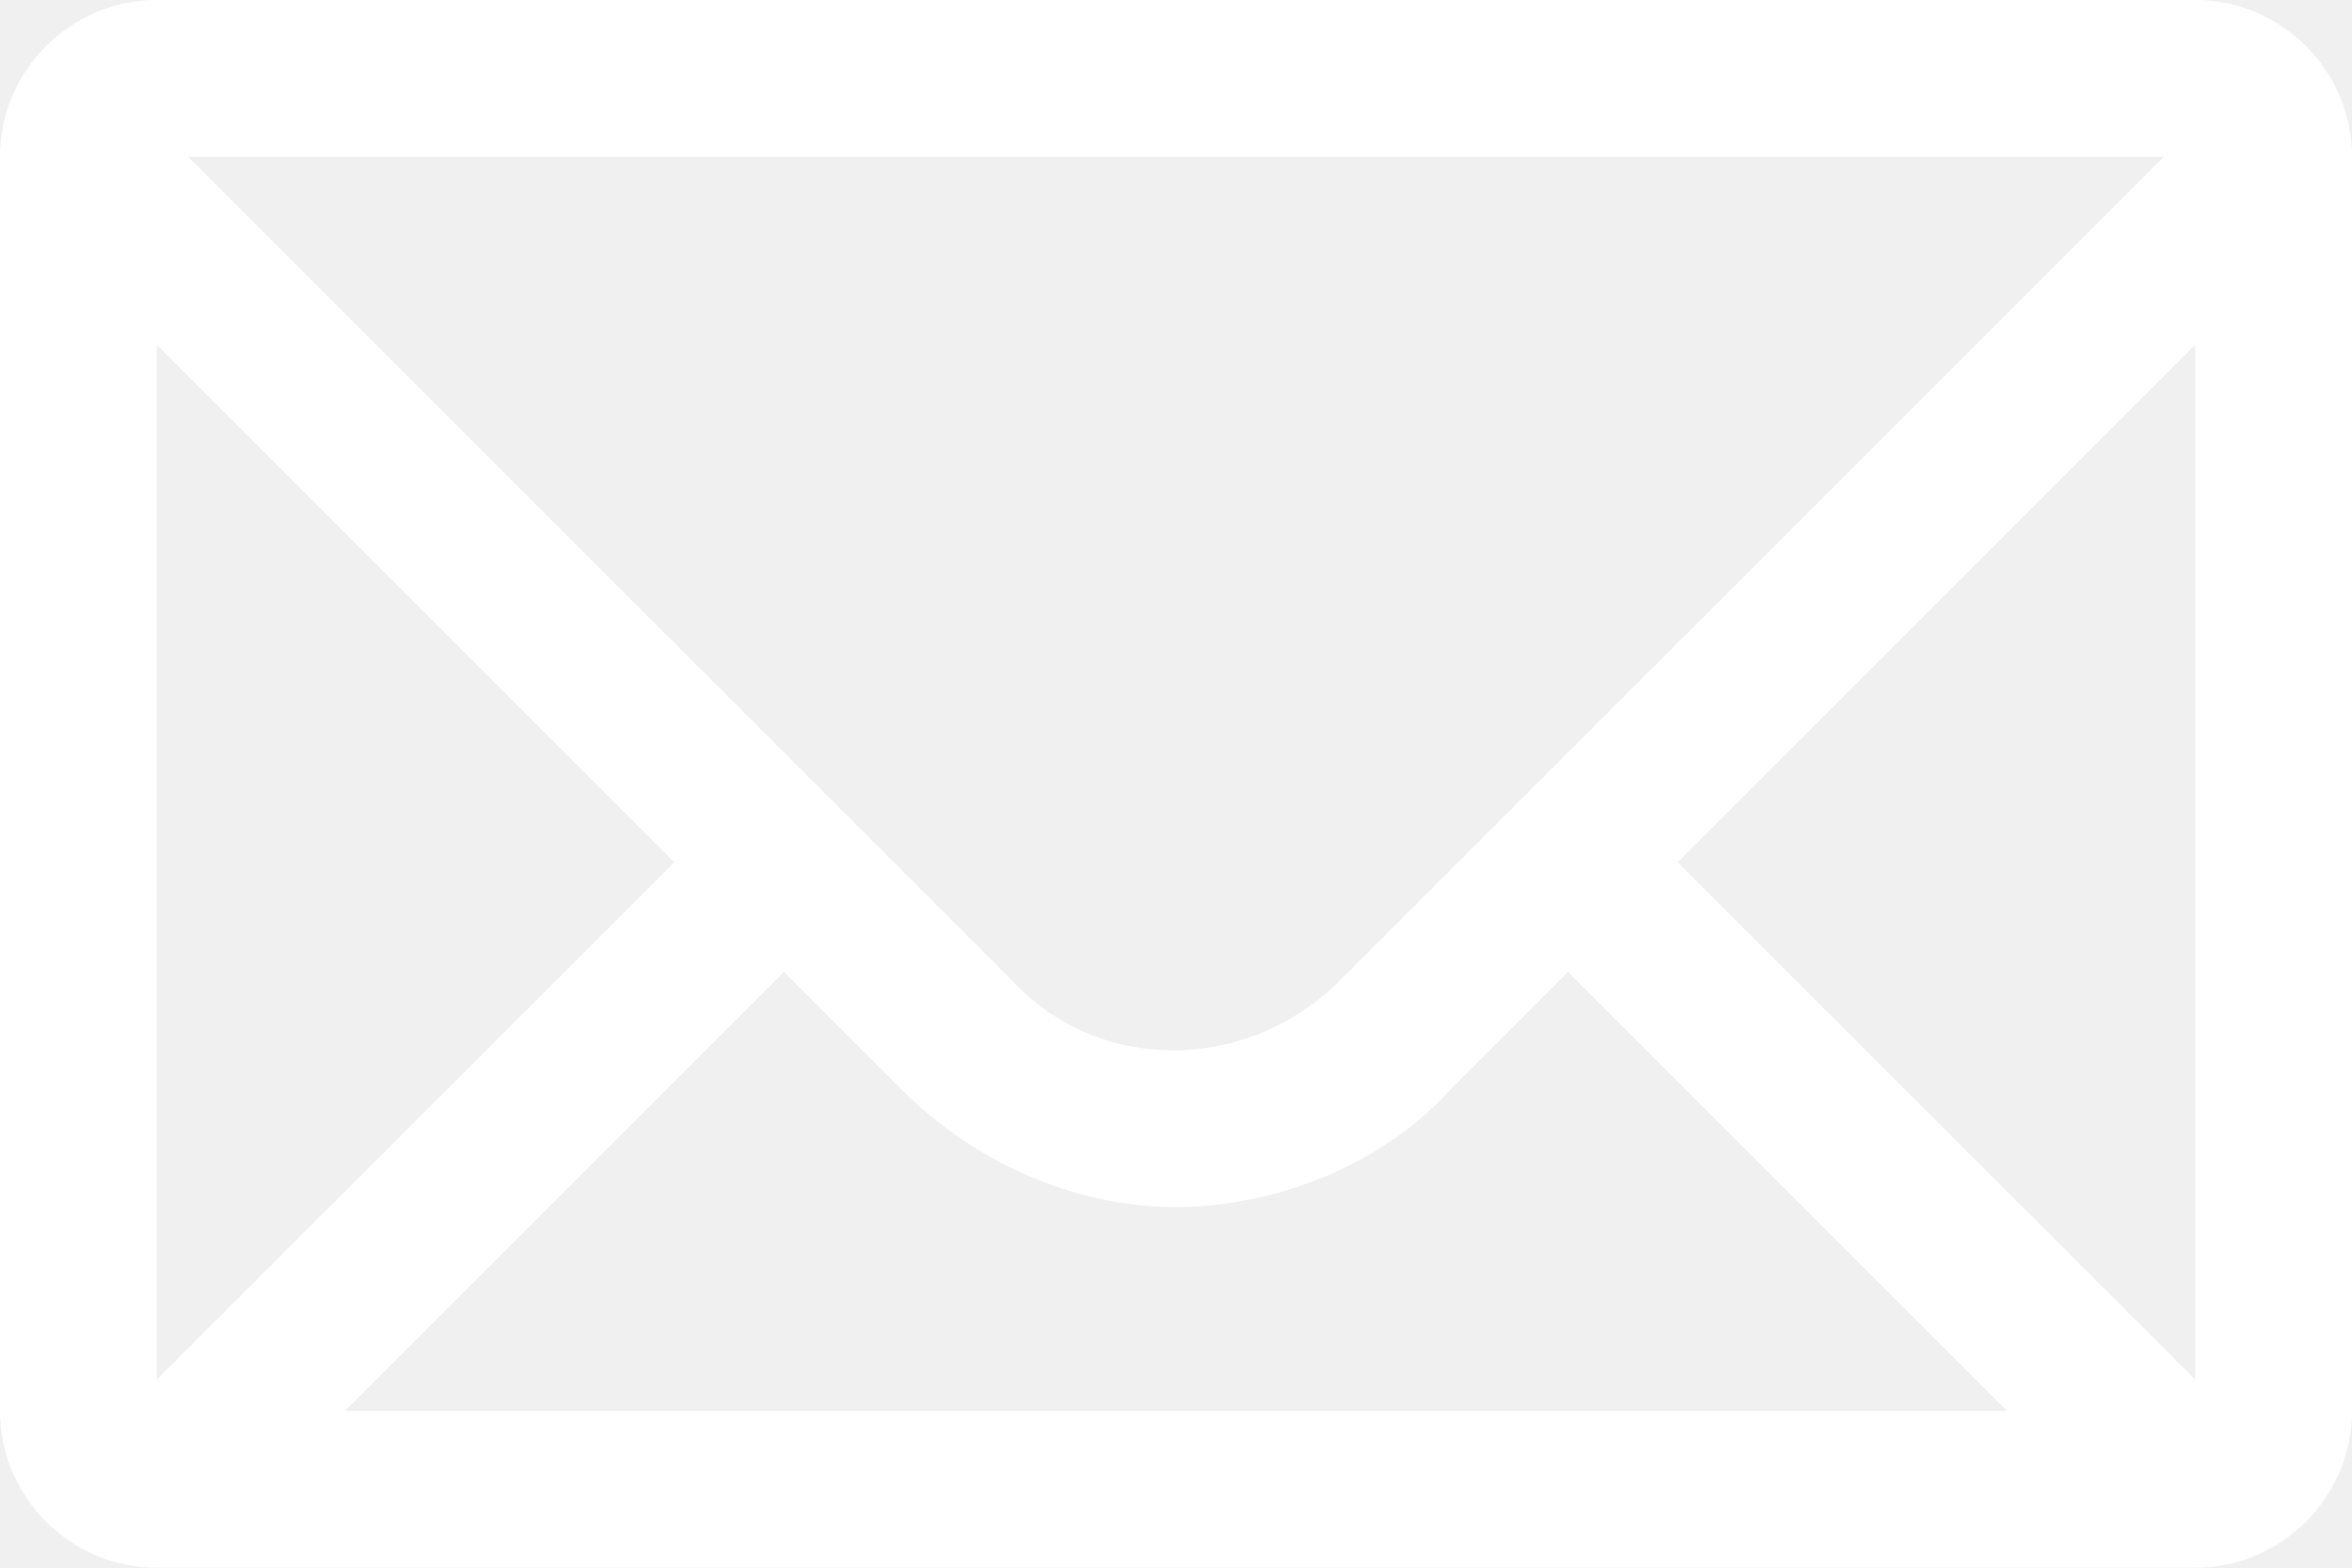
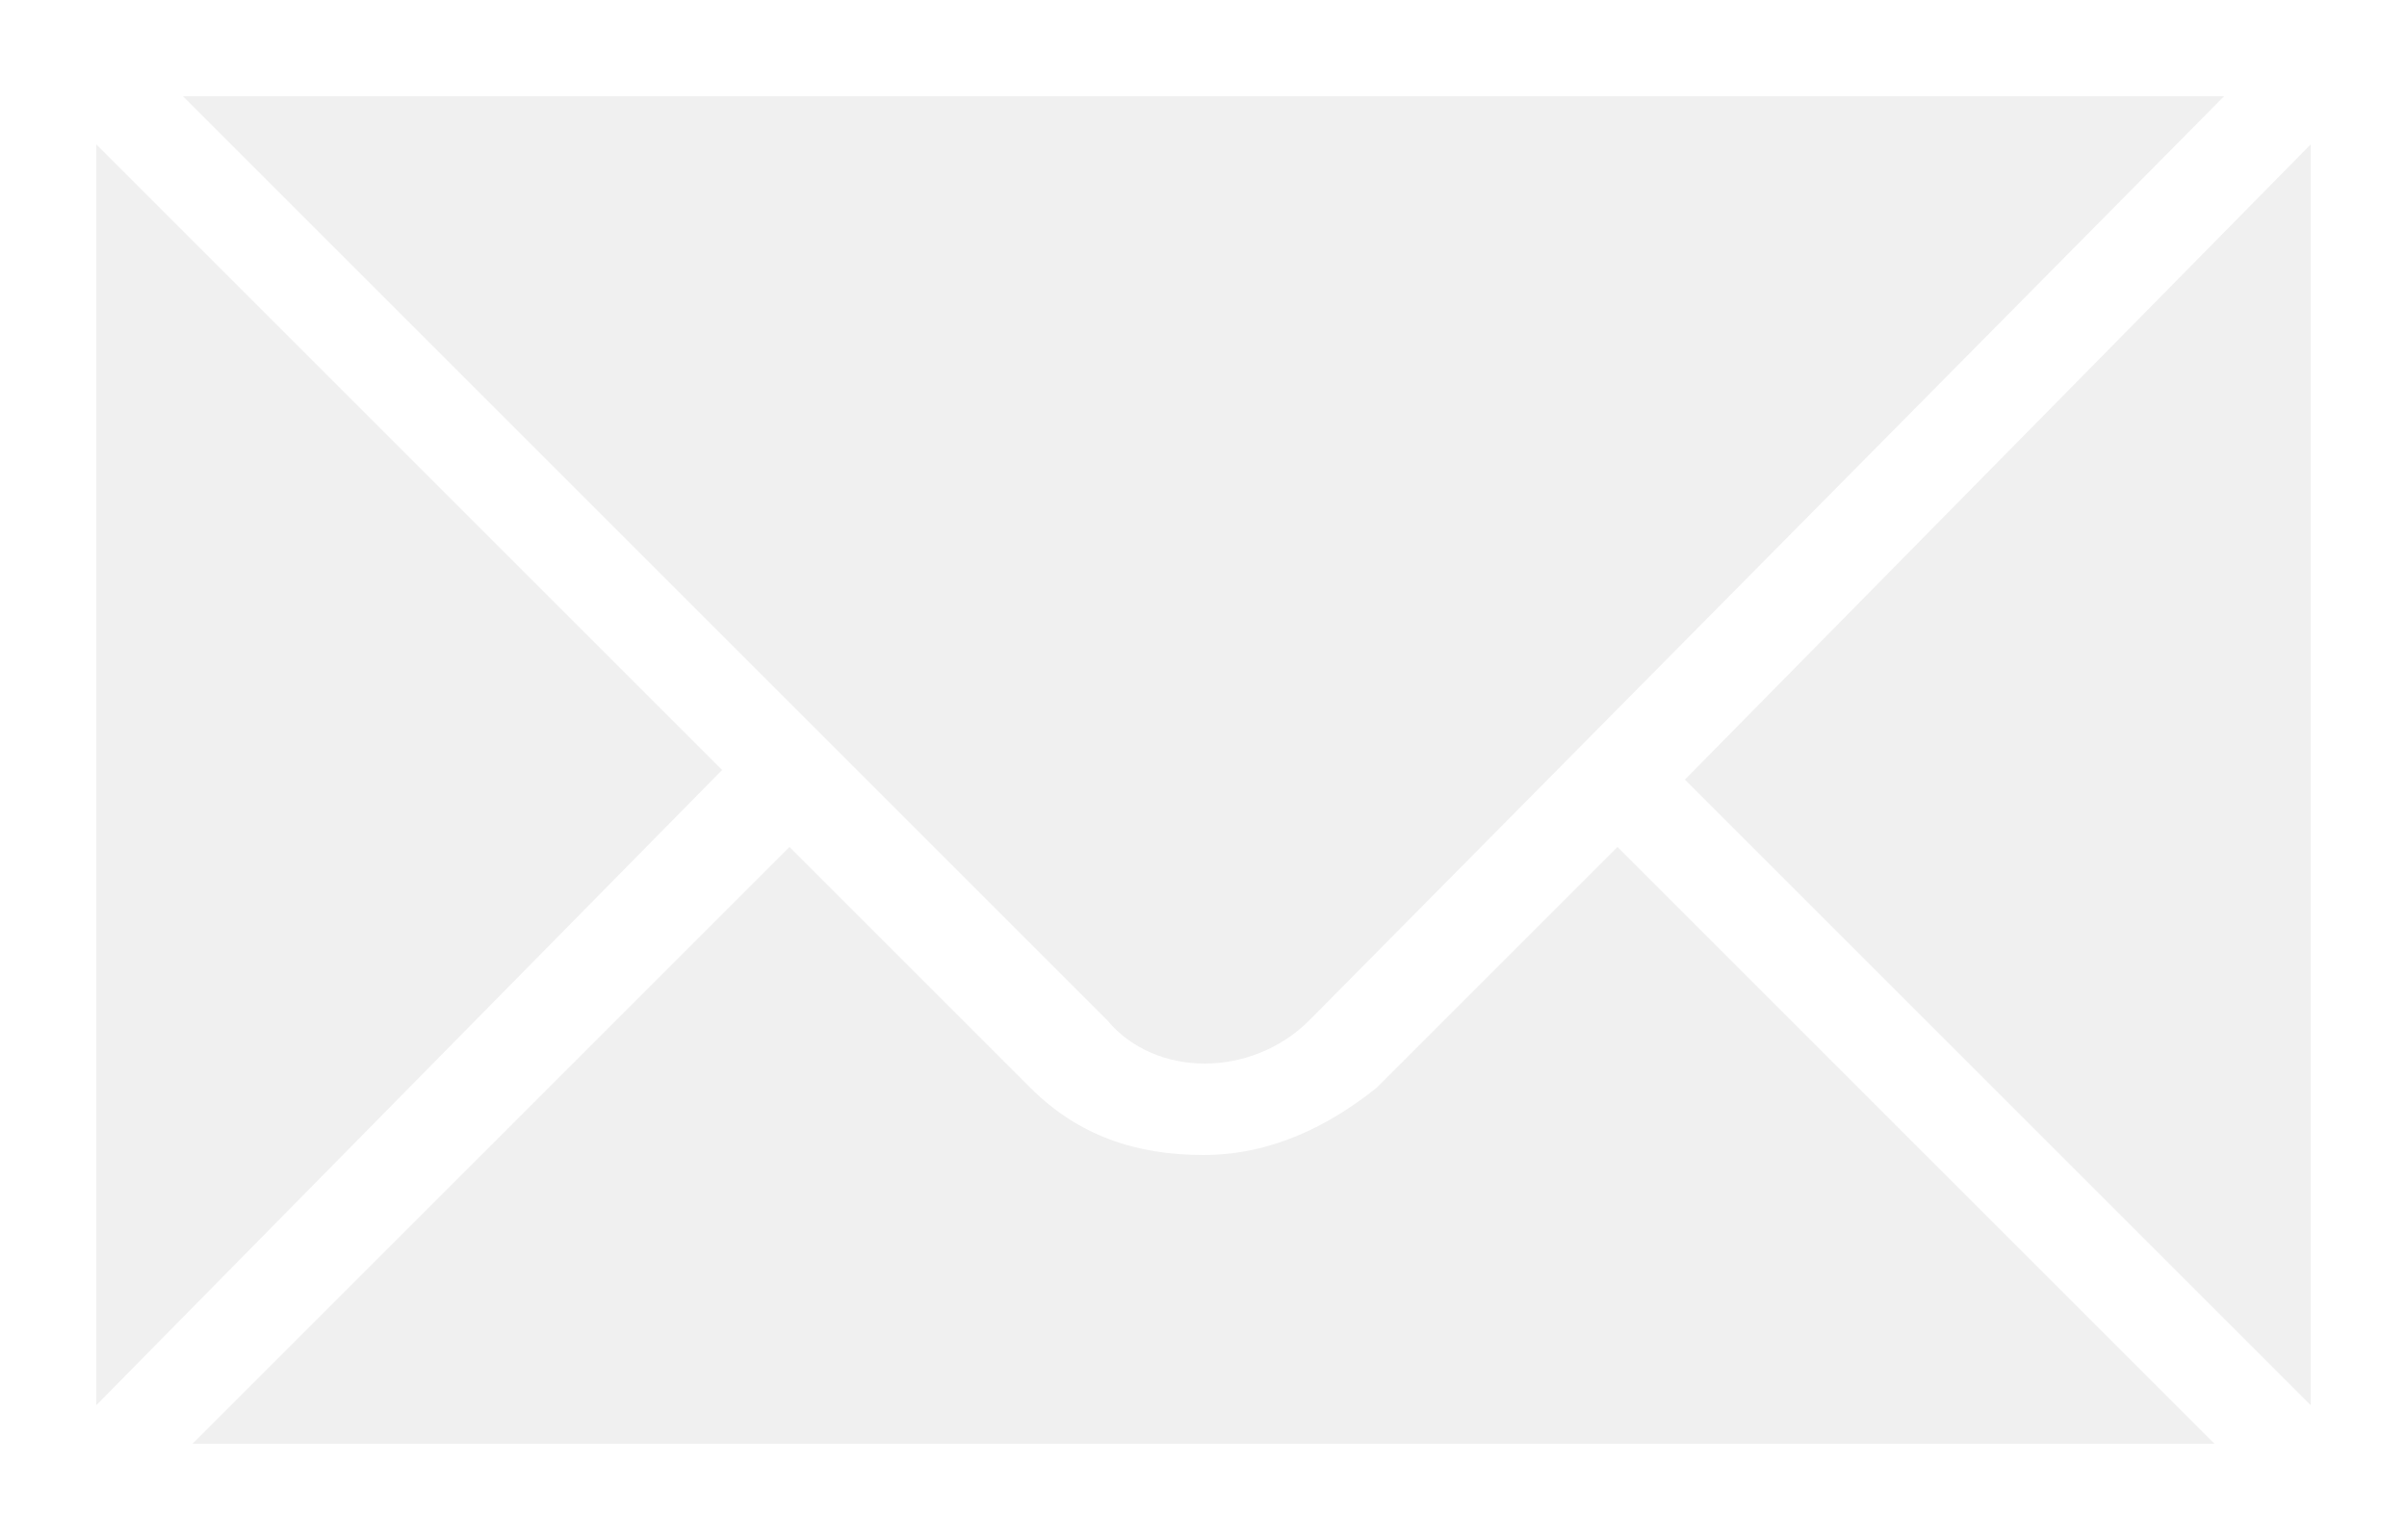
- <svg xmlns="http://www.w3.org/2000/svg" version="1.1" id="Слой_1" x="0px" y="0px" viewBox="0 0 30 20" style="enable-background:new 0 0 30 20;" xml:space="preserve">
+ <svg xmlns="http://www.w3.org/2000/svg" version="1.1" id="Слой_1" x="0px" y="0px" viewBox="0 0 25 16" style="enable-background:new 0 0 25 16;" xml:space="preserve">
  <style type="text/css">
	.st0{fill:#FFFFFF;}
</style>
-   <path class="st0" d="M0,2v16c0,1.1,0.9,2,2,2h26c1.1,0,2-0.9,2-2V2c0-1.1-0.9-2-2-2H2C0.9,0,0,0.9,0,2z M17.1,12.5  c-1.2,1.2-3.1,1.2-4.2,0L2.4,2h25.2L17.1,12.5z M8.6,11L2,17.6V4.4L8.6,11z M10,12.4l1.5,1.5c1,1,2.3,1.5,3.5,1.5s2.6-0.5,3.5-1.5  l1.5-1.5l5.6,5.6H4.4L10,12.4z M21.4,11L28,4.4v13.2L21.4,11z" />
+   <path class="st0" d="M25,0H0v16h25V0z M13.6,10.6c-0.6,0.6-1.6,0.6-2.1,0L1.9,1h21.2L13.6,10.6z M1,1.5l6.5,6.5L1,14.6V1.5z M2,15  l6.2-6.2l2.5,2.5c0.5,0.5,1.1,0.7,1.8,0.7s1.3-0.3,1.8-0.7l2.5-2.5L23,15H2z M24,14.6l-6.5-6.5L24,1.5V14.6z" />
</svg>
